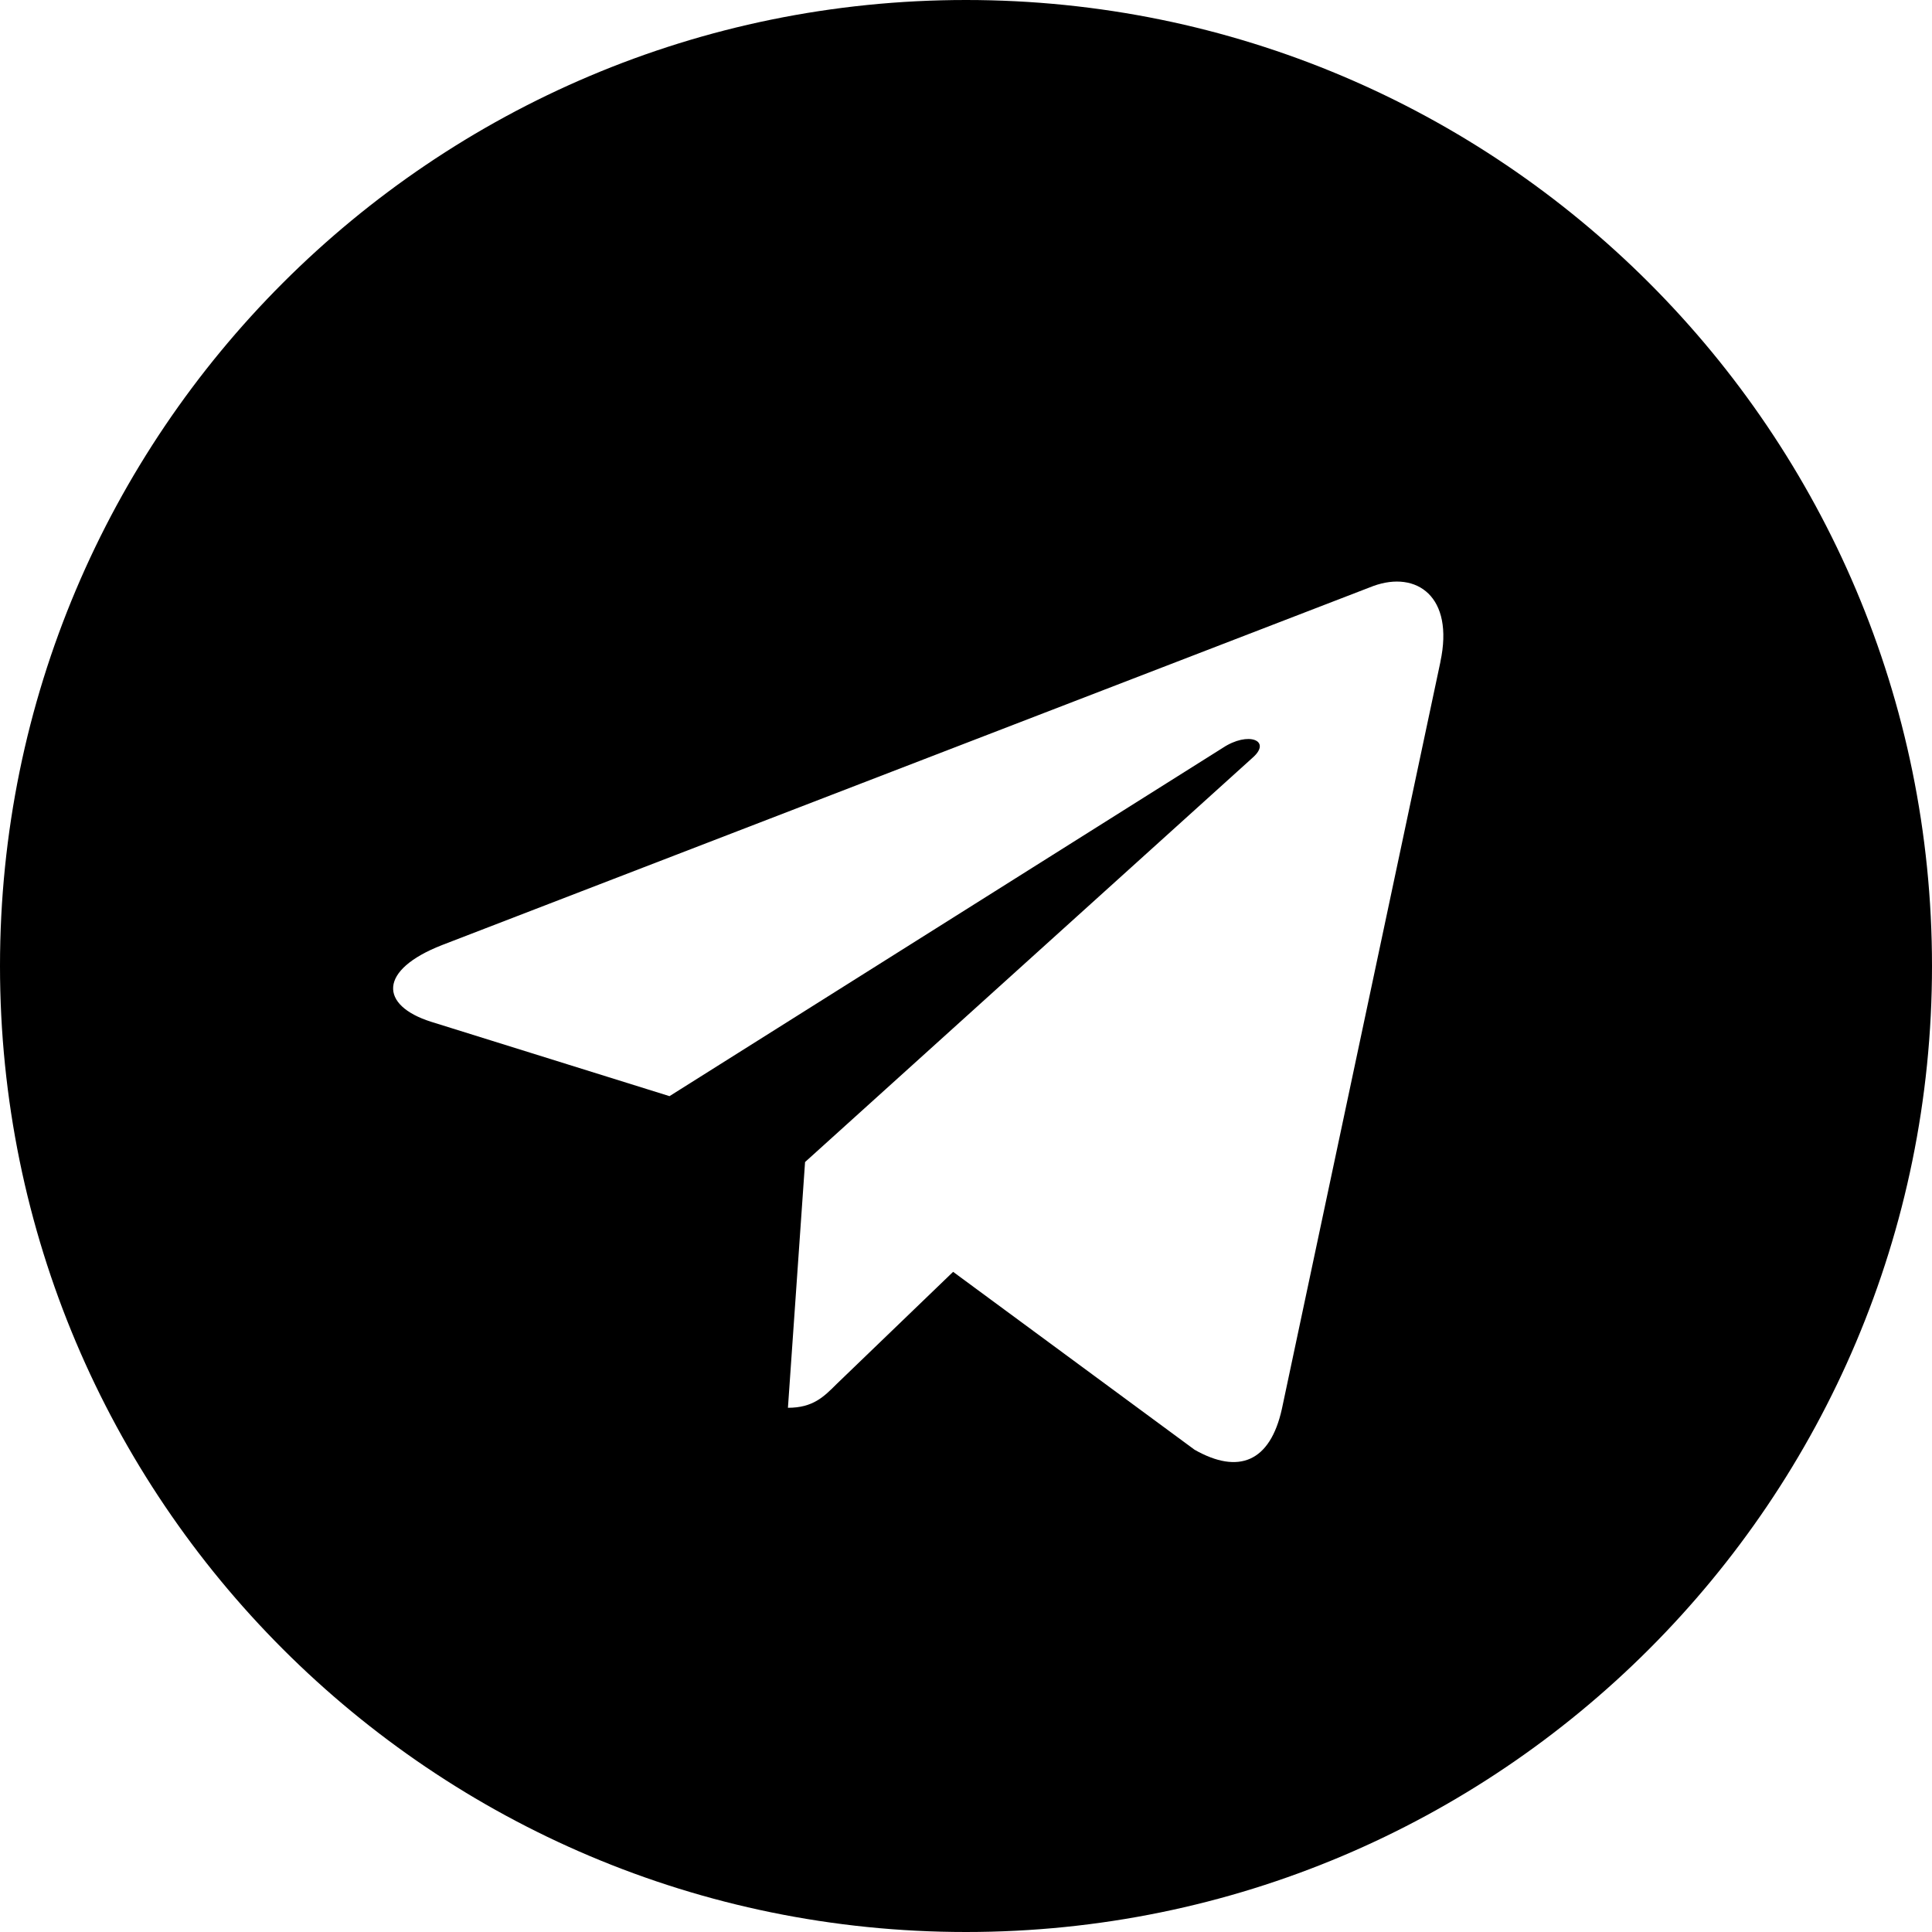
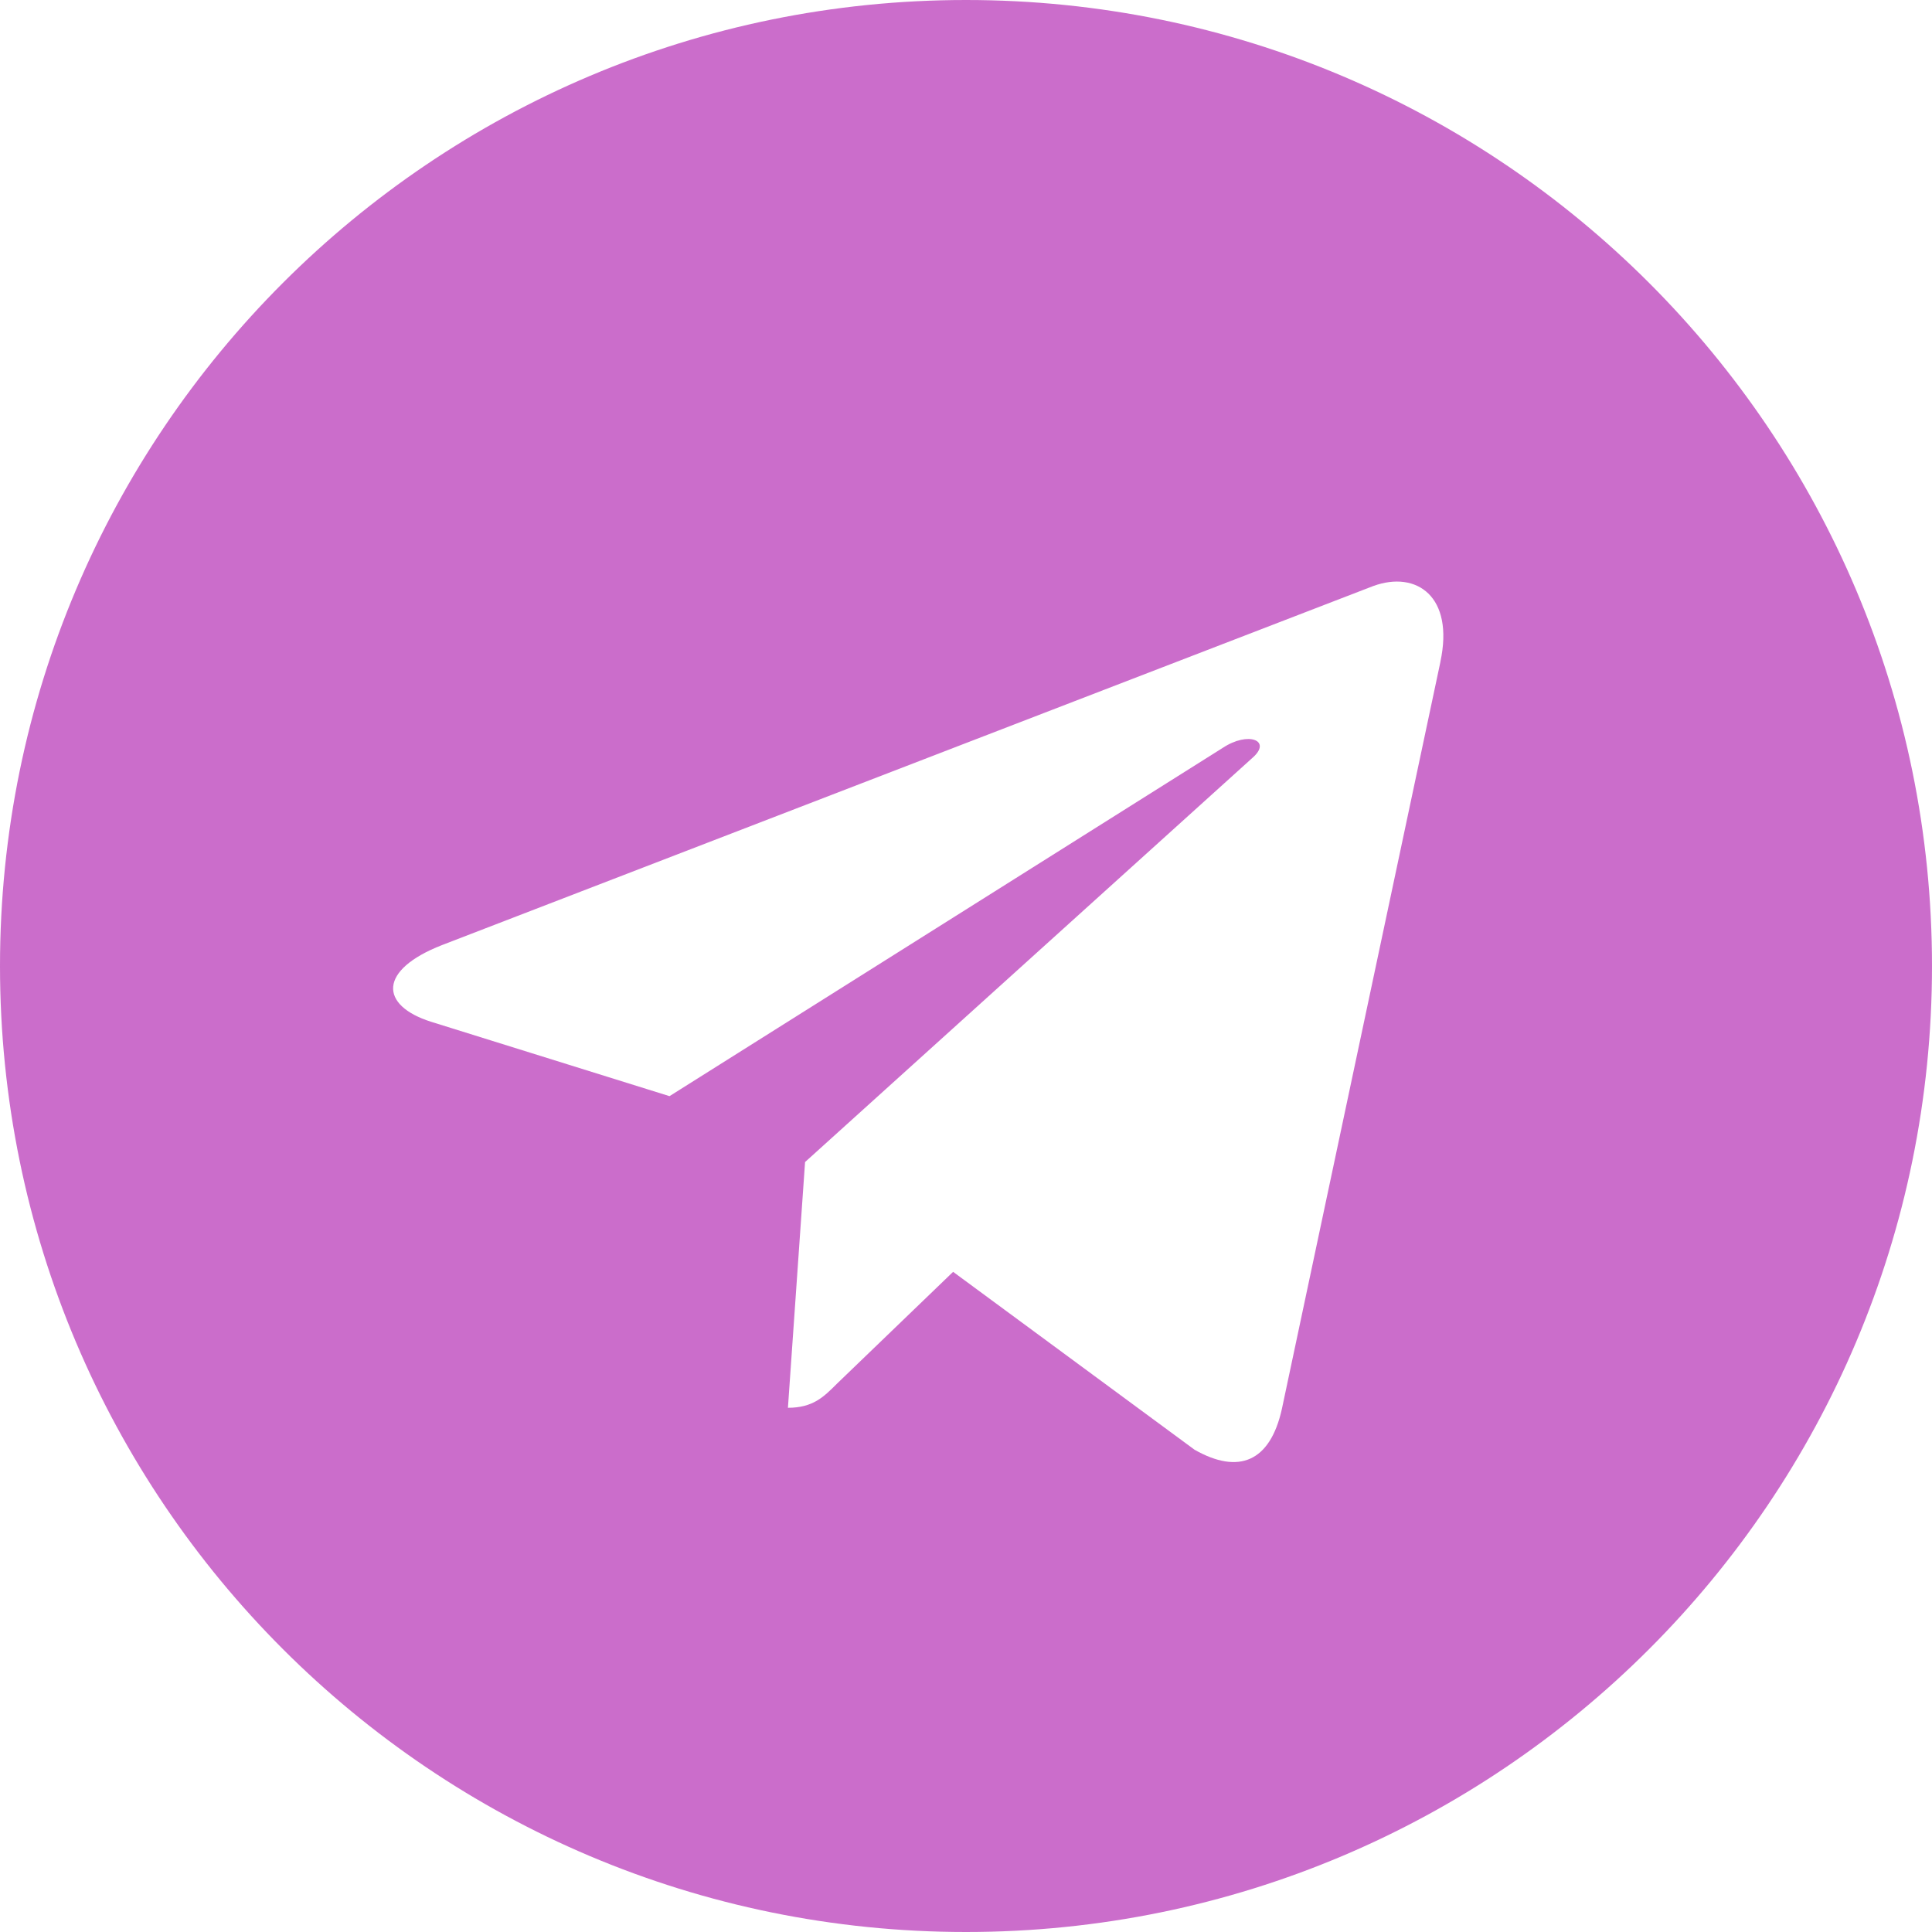
<svg xmlns="http://www.w3.org/2000/svg" width="30" height="30" viewBox="0 0 30 30" fill="none">
-   <path d="M15 30C23.286 30 30 23.286 30 15C30 6.714 23.286 0 15 0C6.714 0 0 6.714 0 15C0 23.286 6.714 30 15 30ZM6.864 14.675L21.326 9.099C21.997 8.856 22.584 9.262 22.366 10.277L22.367 10.276L19.905 21.878C19.723 22.7 19.234 22.9 18.55 22.512L14.8 19.749L12.991 21.491C12.791 21.691 12.623 21.86 12.235 21.86L12.501 18.044L19.451 11.765C19.754 11.499 19.384 11.349 18.985 11.614L10.396 17.021L6.694 15.866C5.89 15.611 5.872 15.062 6.864 14.675Z" fill="black" />
+   <path d="M15 30C23.286 30 30 23.286 30 15C30 6.714 23.286 0 15 0C6.714 0 0 6.714 0 15C0 23.286 6.714 30 15 30ZM6.864 14.675L21.326 9.099C21.997 8.856 22.584 9.262 22.366 10.277L22.367 10.276L19.905 21.878C19.723 22.7 19.234 22.9 18.55 22.512L14.8 19.749L12.991 21.491C12.791 21.691 12.623 21.86 12.235 21.86L12.501 18.044L19.451 11.765C19.754 11.499 19.384 11.349 18.985 11.614L10.396 17.021L6.694 15.866C5.89 15.611 5.872 15.062 6.864 14.675Z" fill="#a502a593" />
</svg>
